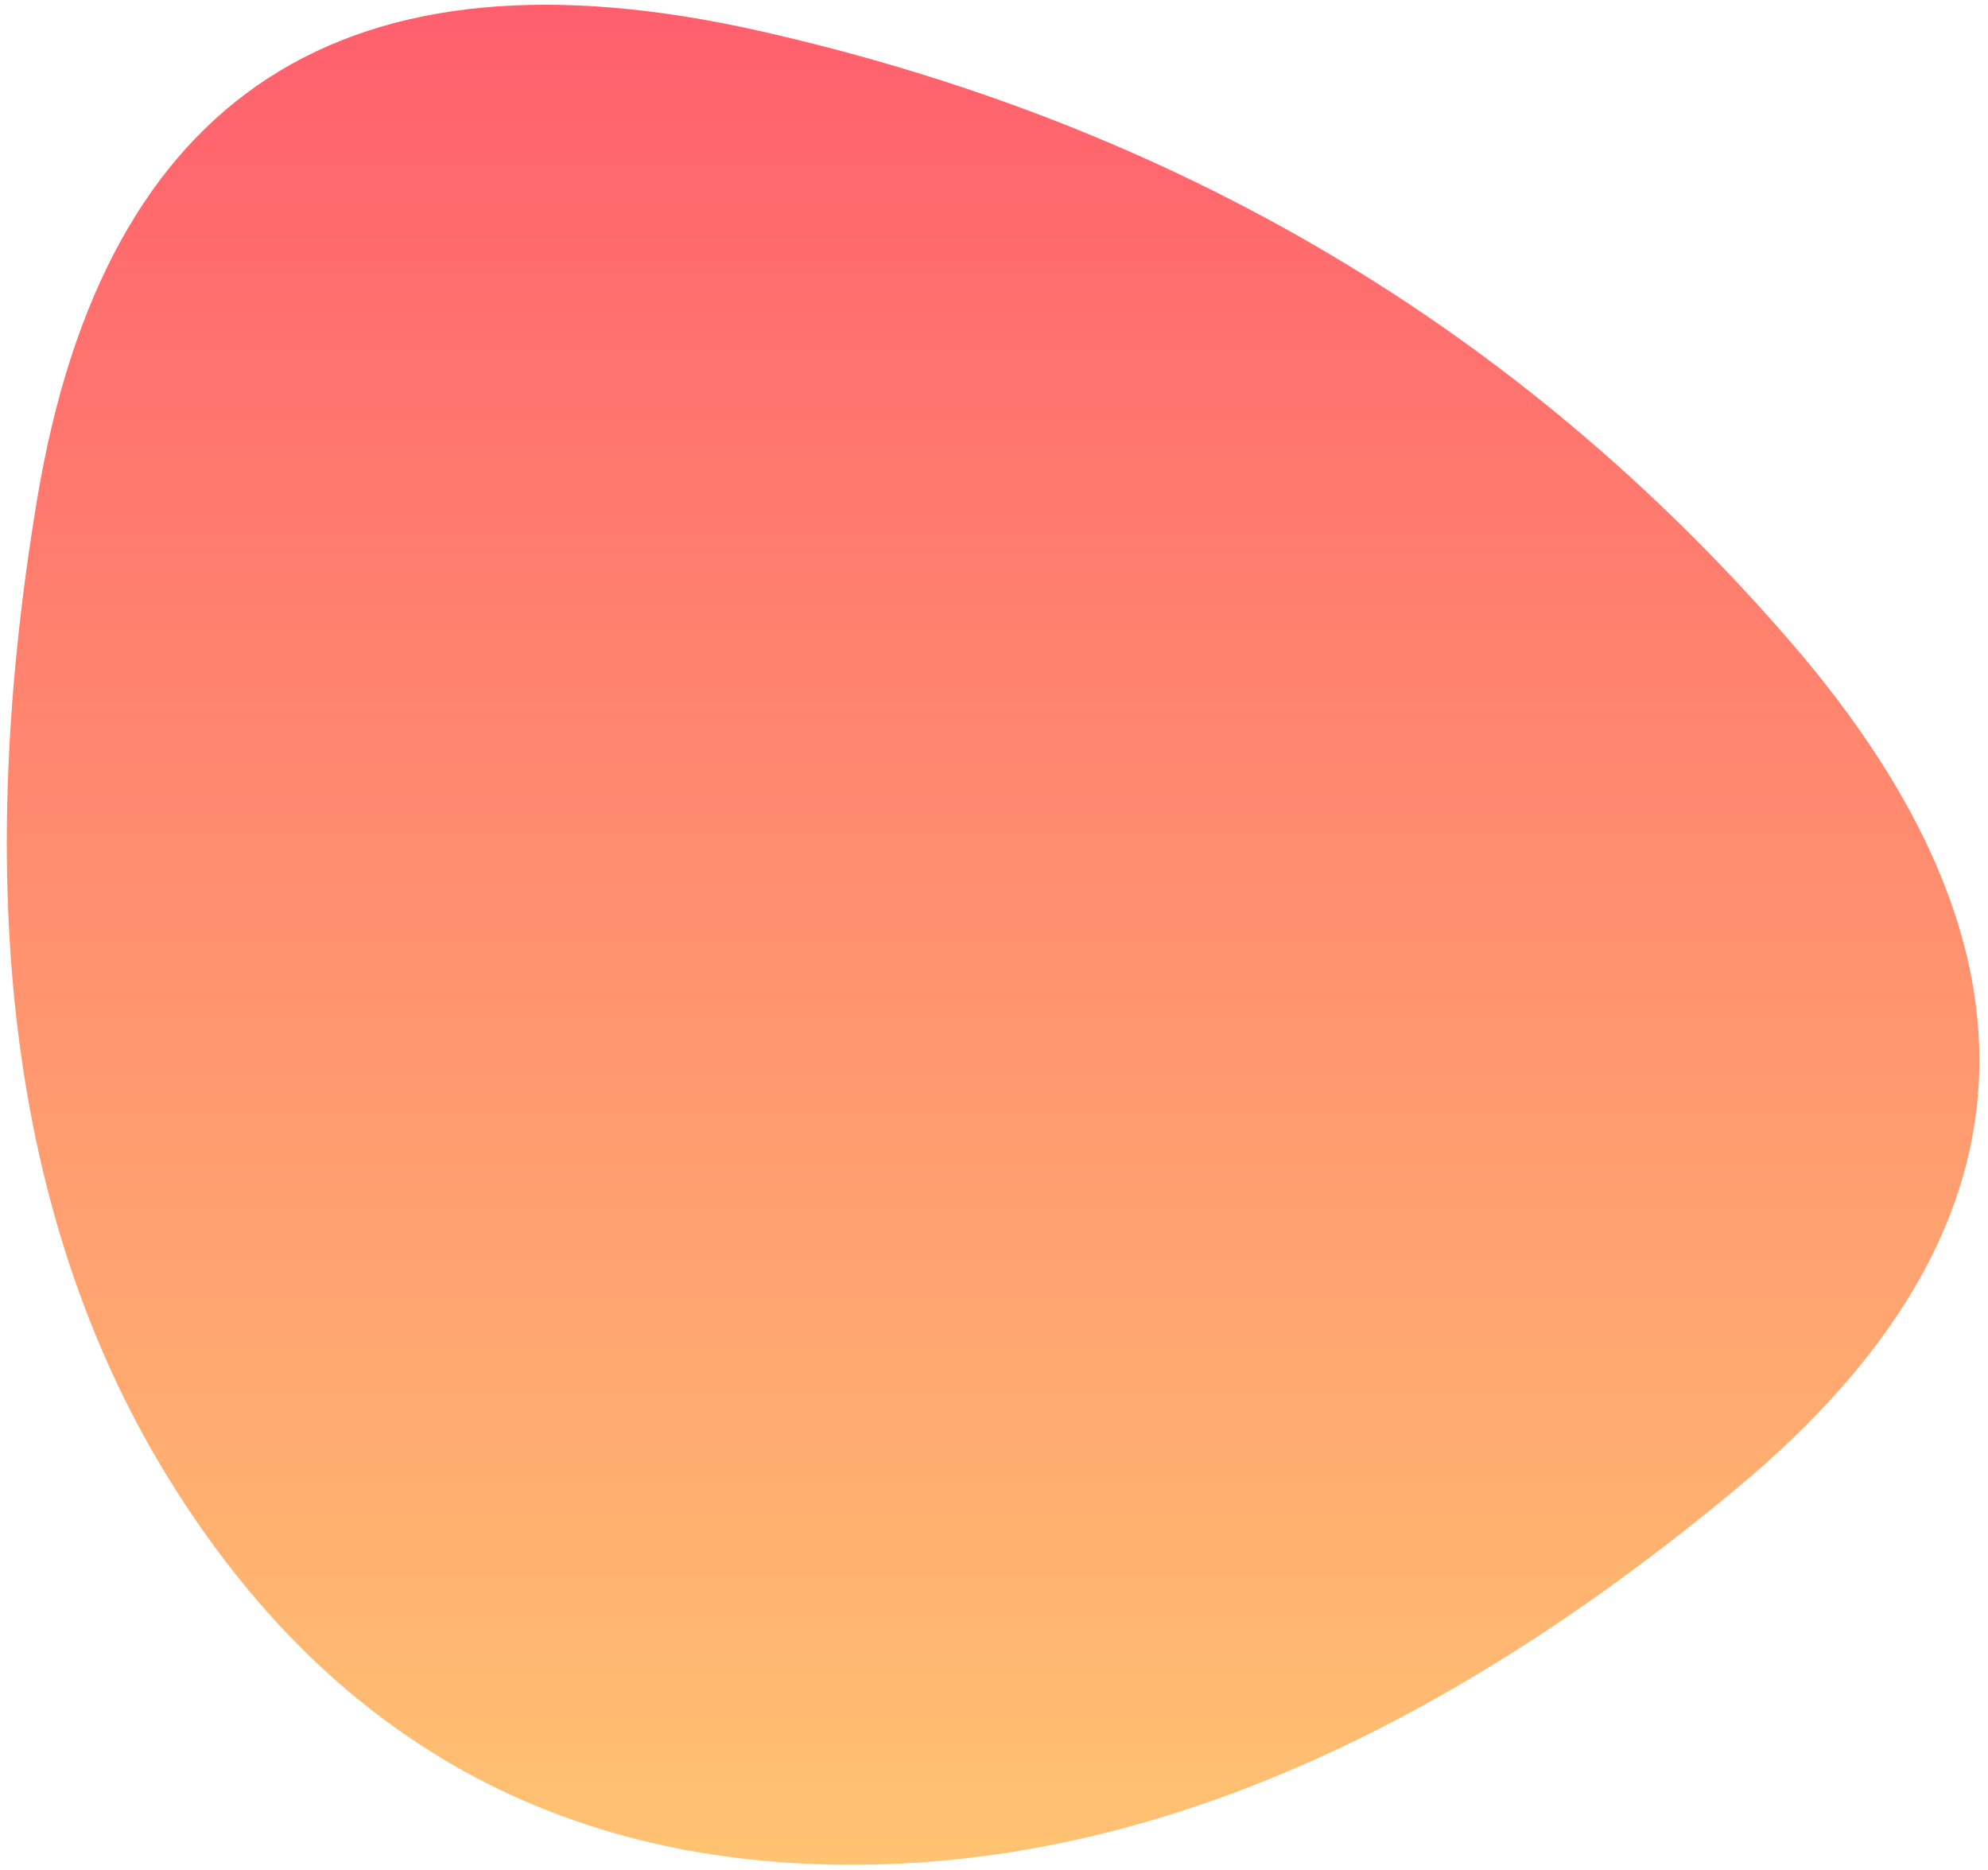
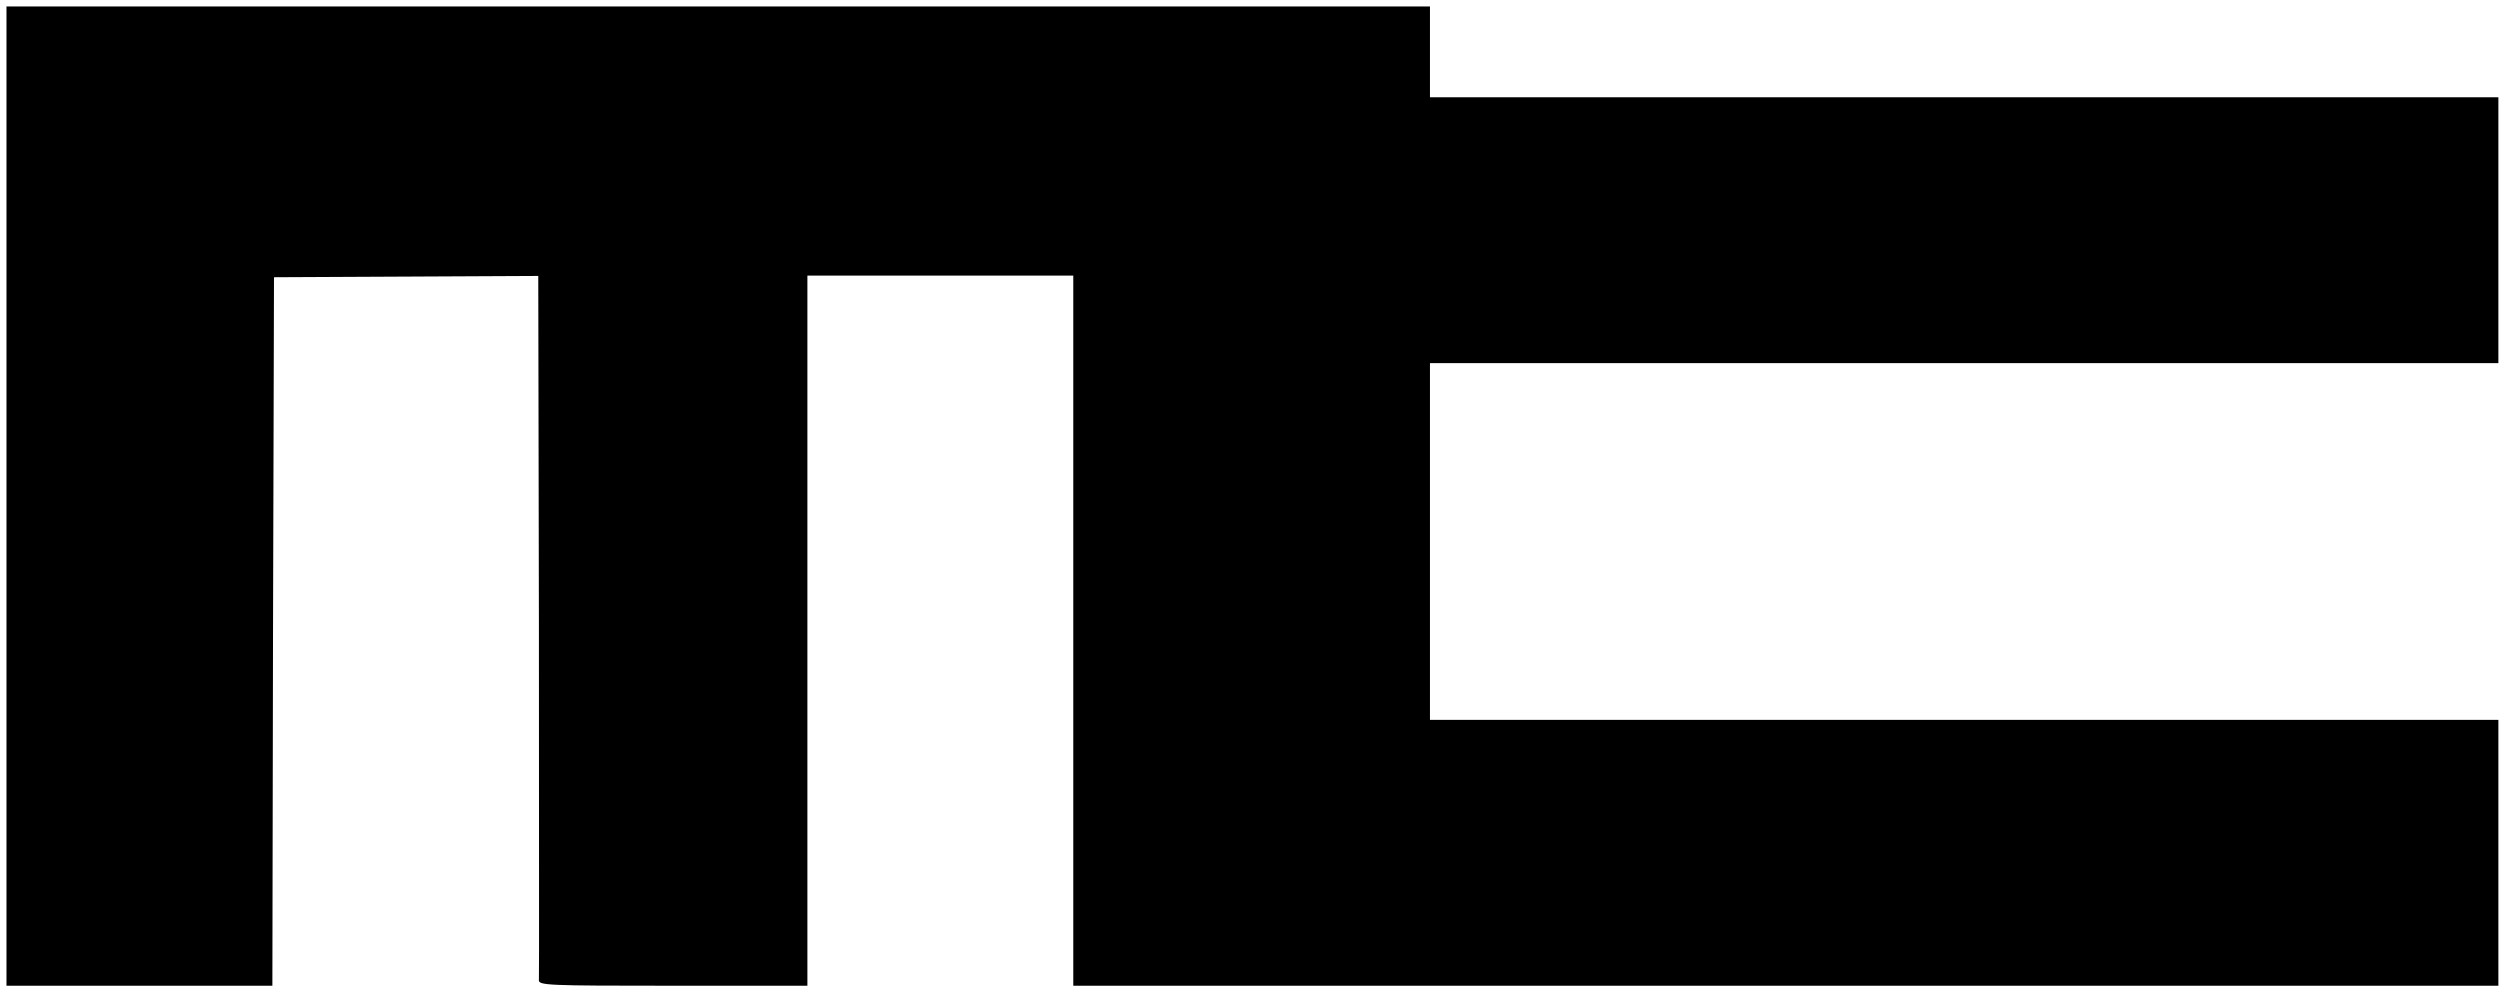
- <svg xmlns="http://www.w3.org/2000/svg" width="117" height="110" viewBox="0 0 117 110" fill="none">
-   <path d="M102.282 87.513C84.385 102.427 66.874 109.829 49.75 109.719C32.626 109.608 19.424 102.151 10.144 87.347C0.864 72.543 -1.787 53.209 2.19 29.346C6.167 5.483 20.363 -3.686 44.779 1.837C69.194 7.361 89.356 19.293 105.265 37.632C121.174 55.971 120.18 72.598 102.282 87.513Z" fill="url(#paint0_linear)" />
-   <defs>
-     <linearGradient id="paint0_linear" x1="0.4" y1="0.28" x2="0.4" y2="109.72" gradientUnits="userSpaceOnUse">
-       <stop stop-color="#FF5F6D" />
-       <stop offset="1" stop-color="#FFC371" />
-     </linearGradient>
-   </defs>
+ <svg xmlns="http://www.w3.org/2000/svg" version="1.0" width="771pt" height="310pt" viewBox="0 0 771 310" preserveAspectRatio="xMidYMid meet">
+   <g transform="translate(0,310) scale(0.1,-0.1)" fill="#000000" stroke="none">
+     <path d="M20 1570 l0 -1510 410 0 410 0 2 1093 3 1092 408 2 407 2 2 -1077 c0 -592 1 -1085 0 -1094 -2 -17 24 -18 413 -18 l415 0 0 1095 0 1095 410 0 410 0 0 -1095 0 -1095 2198 0 2197 0 0 410 0 410 -1647 0 -1648 0 0 550 0 550 1648 0 1647 0 0 410 0 410 -1647 0 -1648 0 0 140 0 140 -2195 0 -2195 0 0 -1510z" />
+   </g>
</svg>
